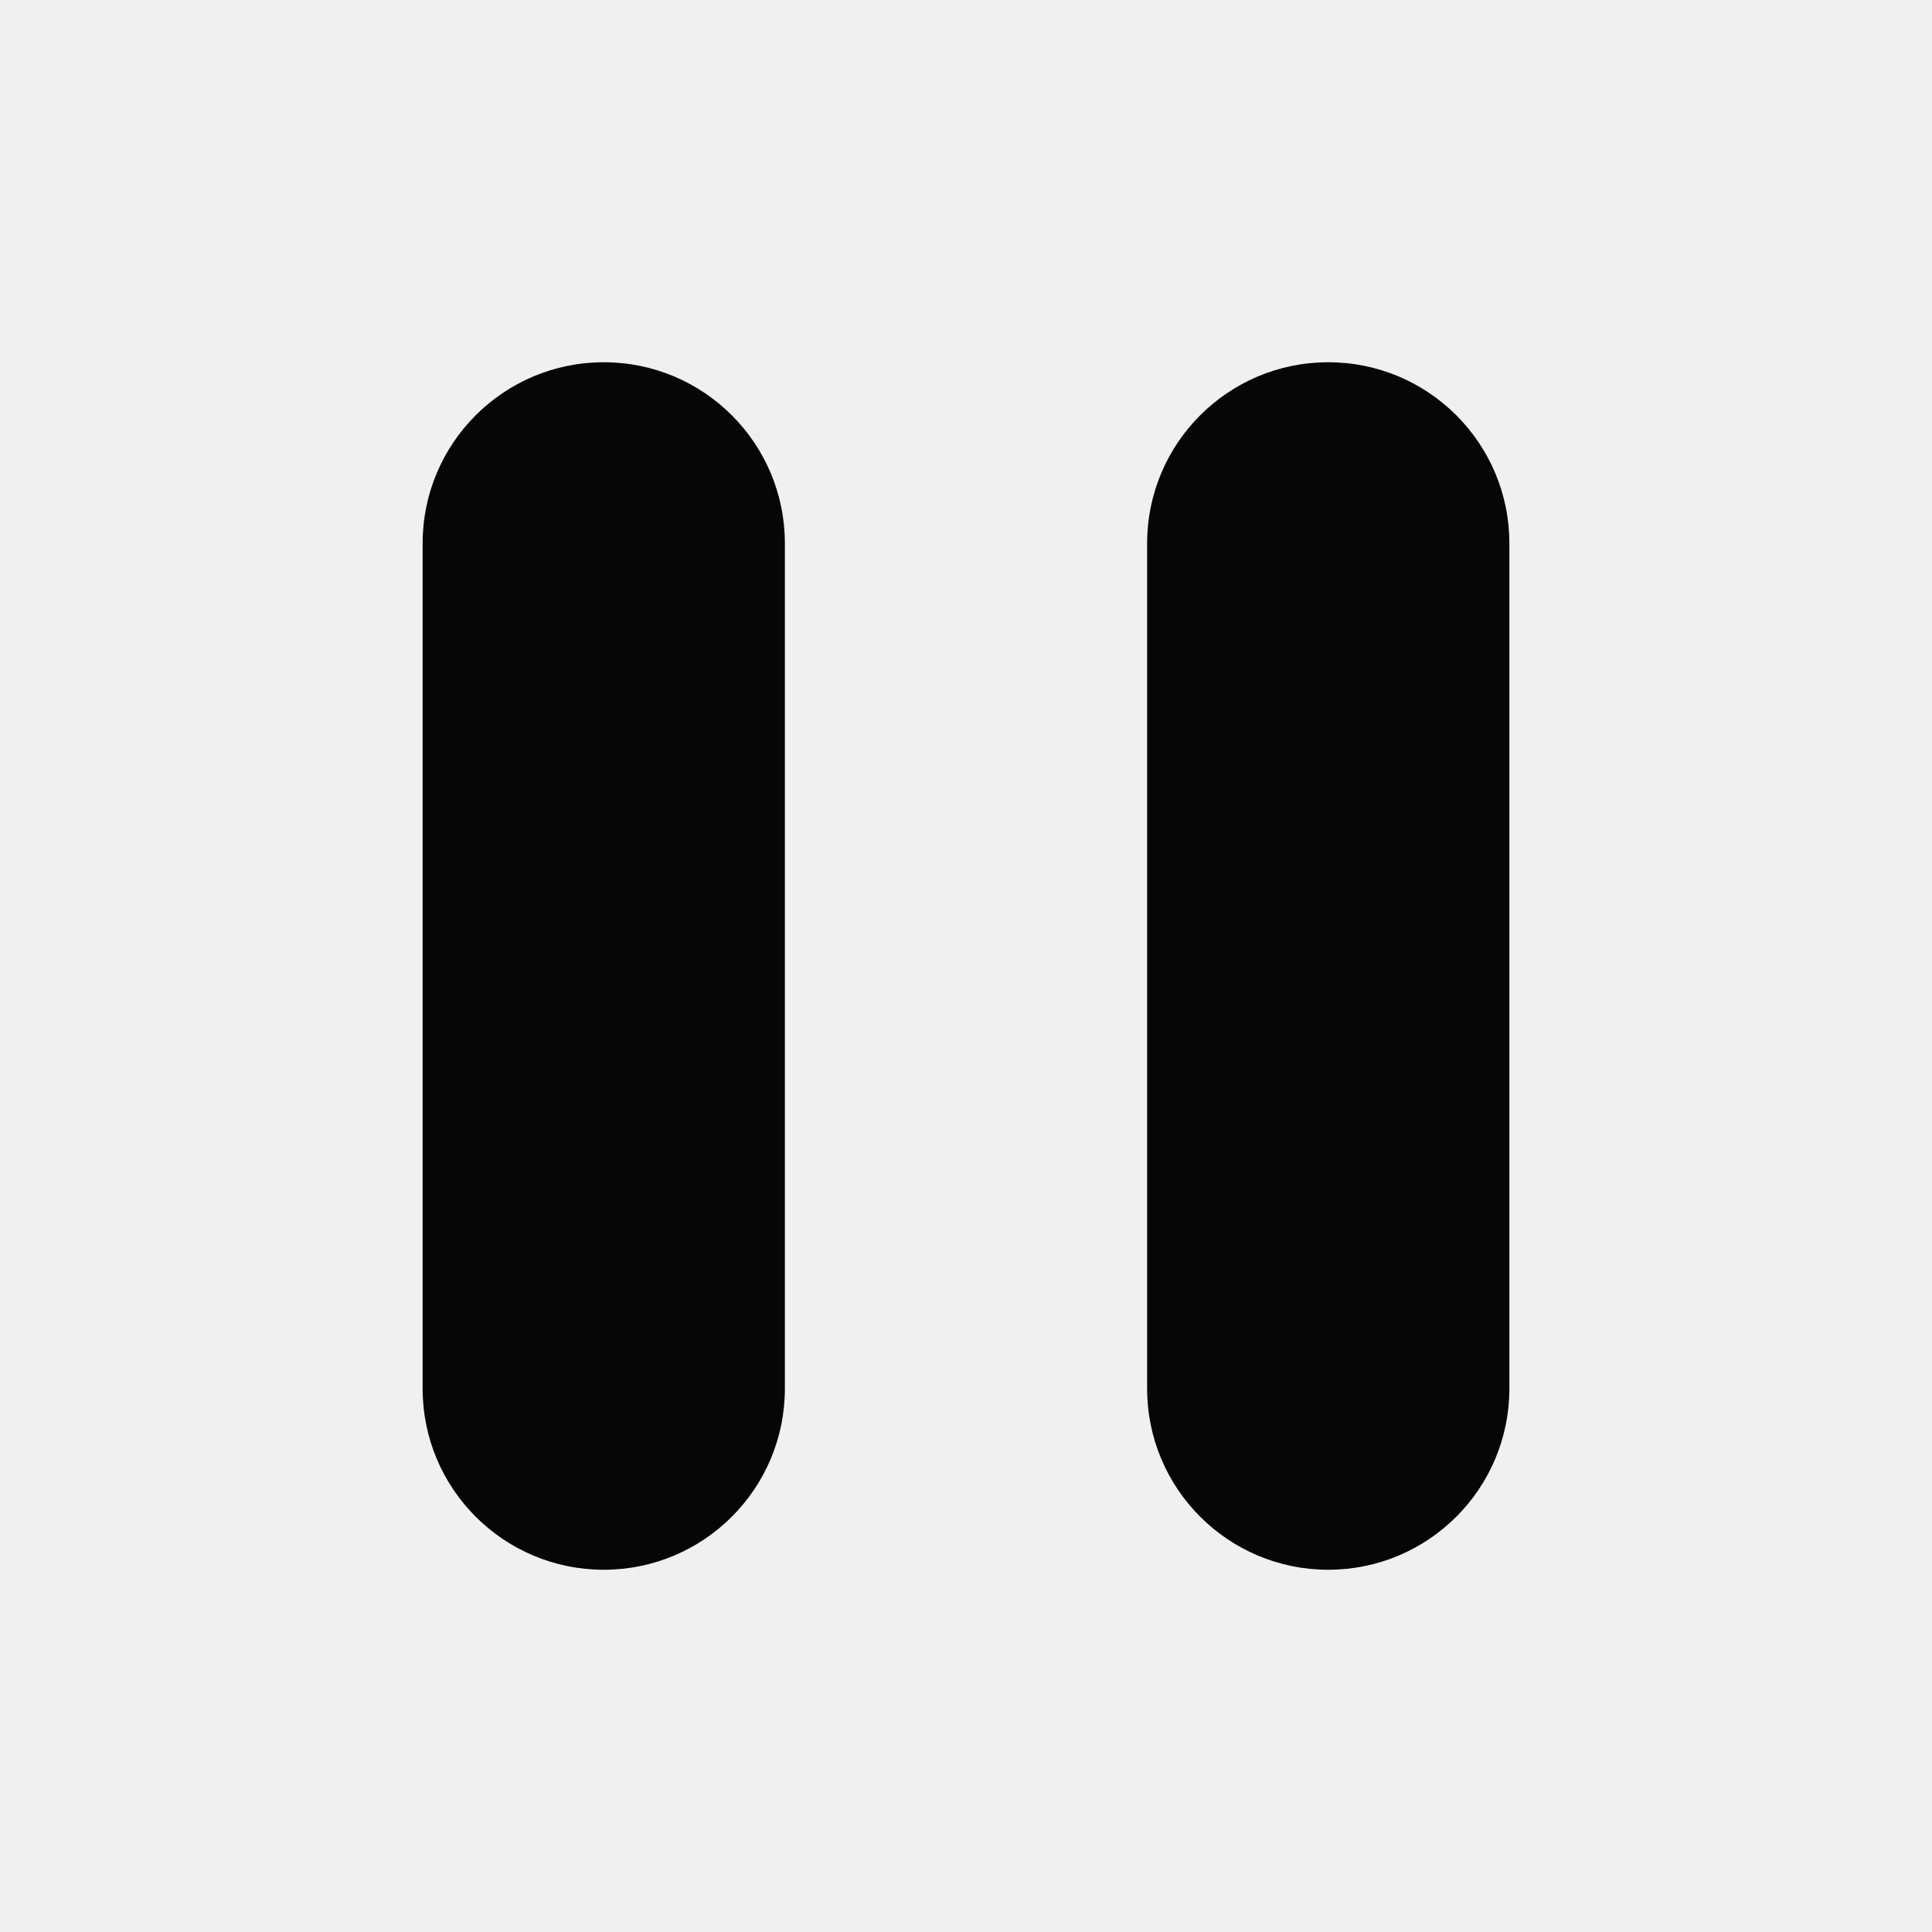
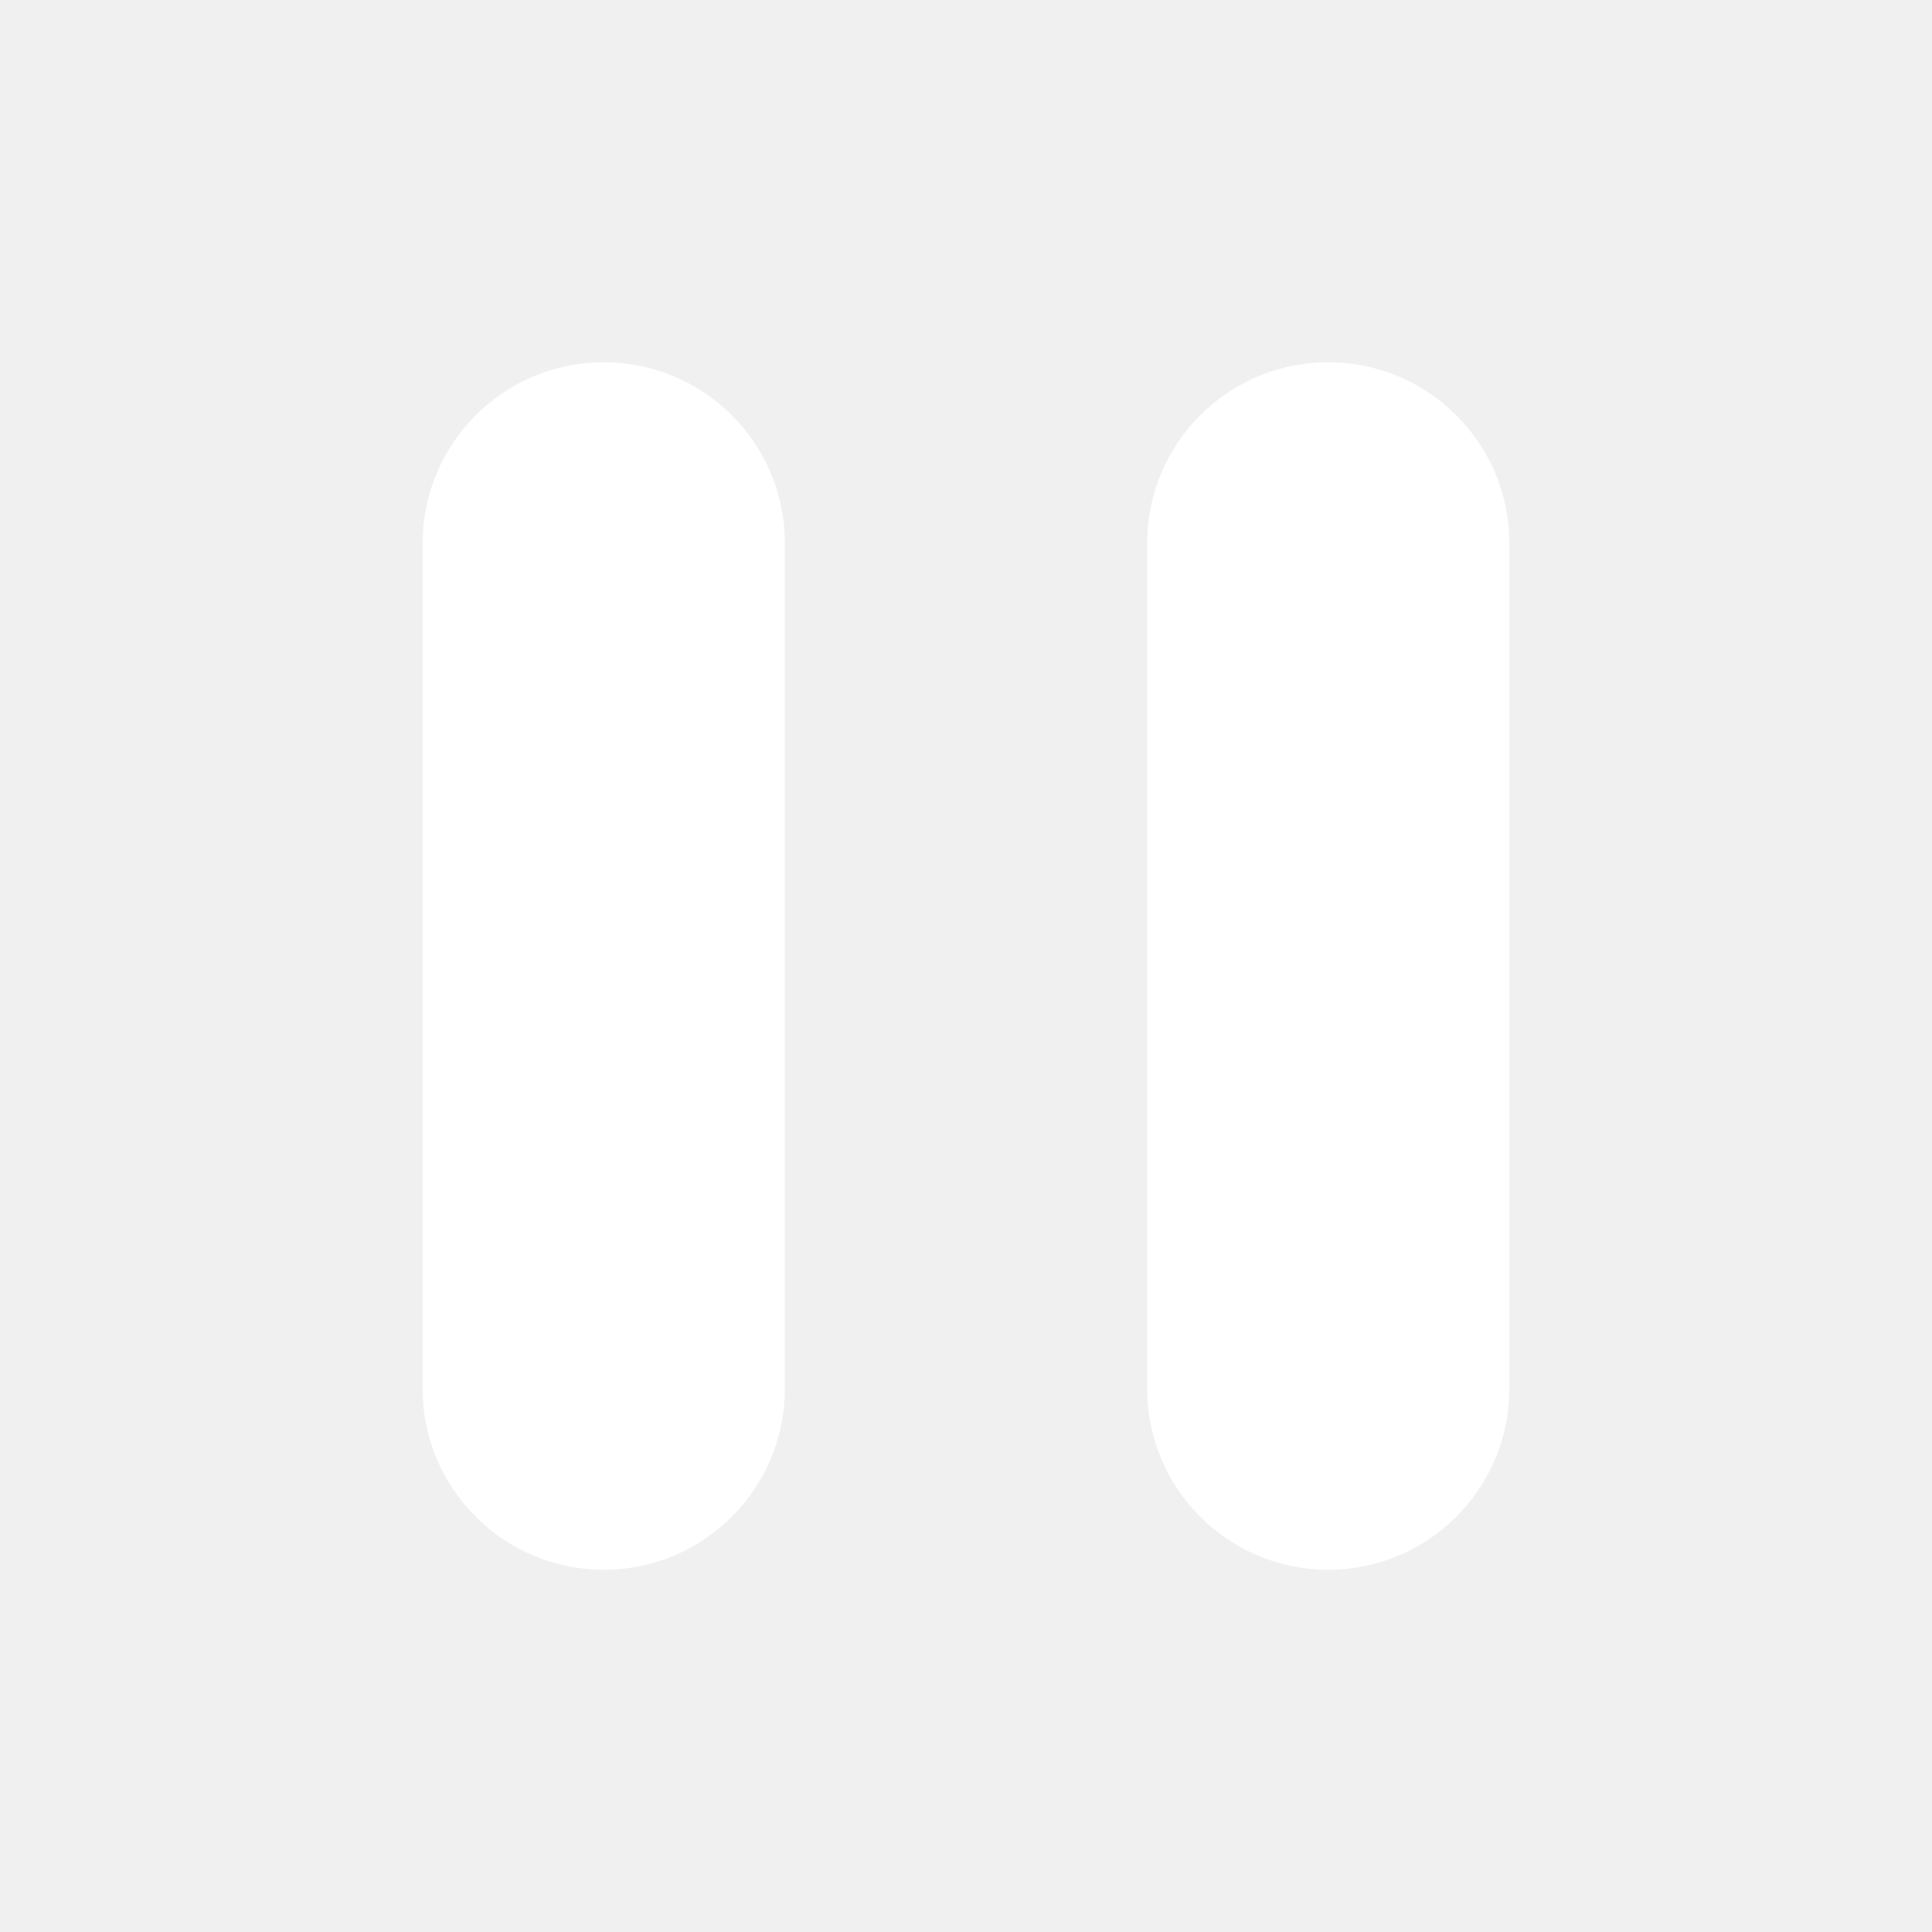
<svg xmlns="http://www.w3.org/2000/svg" width="32" height="32" viewBox="0 0 32 32" fill="none">
-   <path fill-rule="evenodd" clip-rule="evenodd" d="M10 6C8.343 6 7 7.343 7 9L7 23C7 24.657 8.343 26 10 26C11.657 26 13 24.657 13 23L13 9C13 7.343 11.657 6 10 6ZM22 6C20.343 6 19 7.343 19 9L19 23C19 24.657 20.343 26 22 26C23.657 26 25 24.657 25 23L25 9C25 7.343 23.657 6 22 6Z" fill="#060606" />
+   <path fill-rule="evenodd" clip-rule="evenodd" d="M10 6C8.343 6 7 7.343 7 9L7 23C7 24.657 8.343 26 10 26C11.657 26 13 24.657 13 23L13 9C13 7.343 11.657 6 10 6ZM22 6C20.343 6 19 7.343 19 9L19 23C19 24.657 20.343 26 22 26C23.657 26 25 24.657 25 23L25 9C25 7.343 23.657 6 22 6Z" fill="#ffffff" />
</svg>
